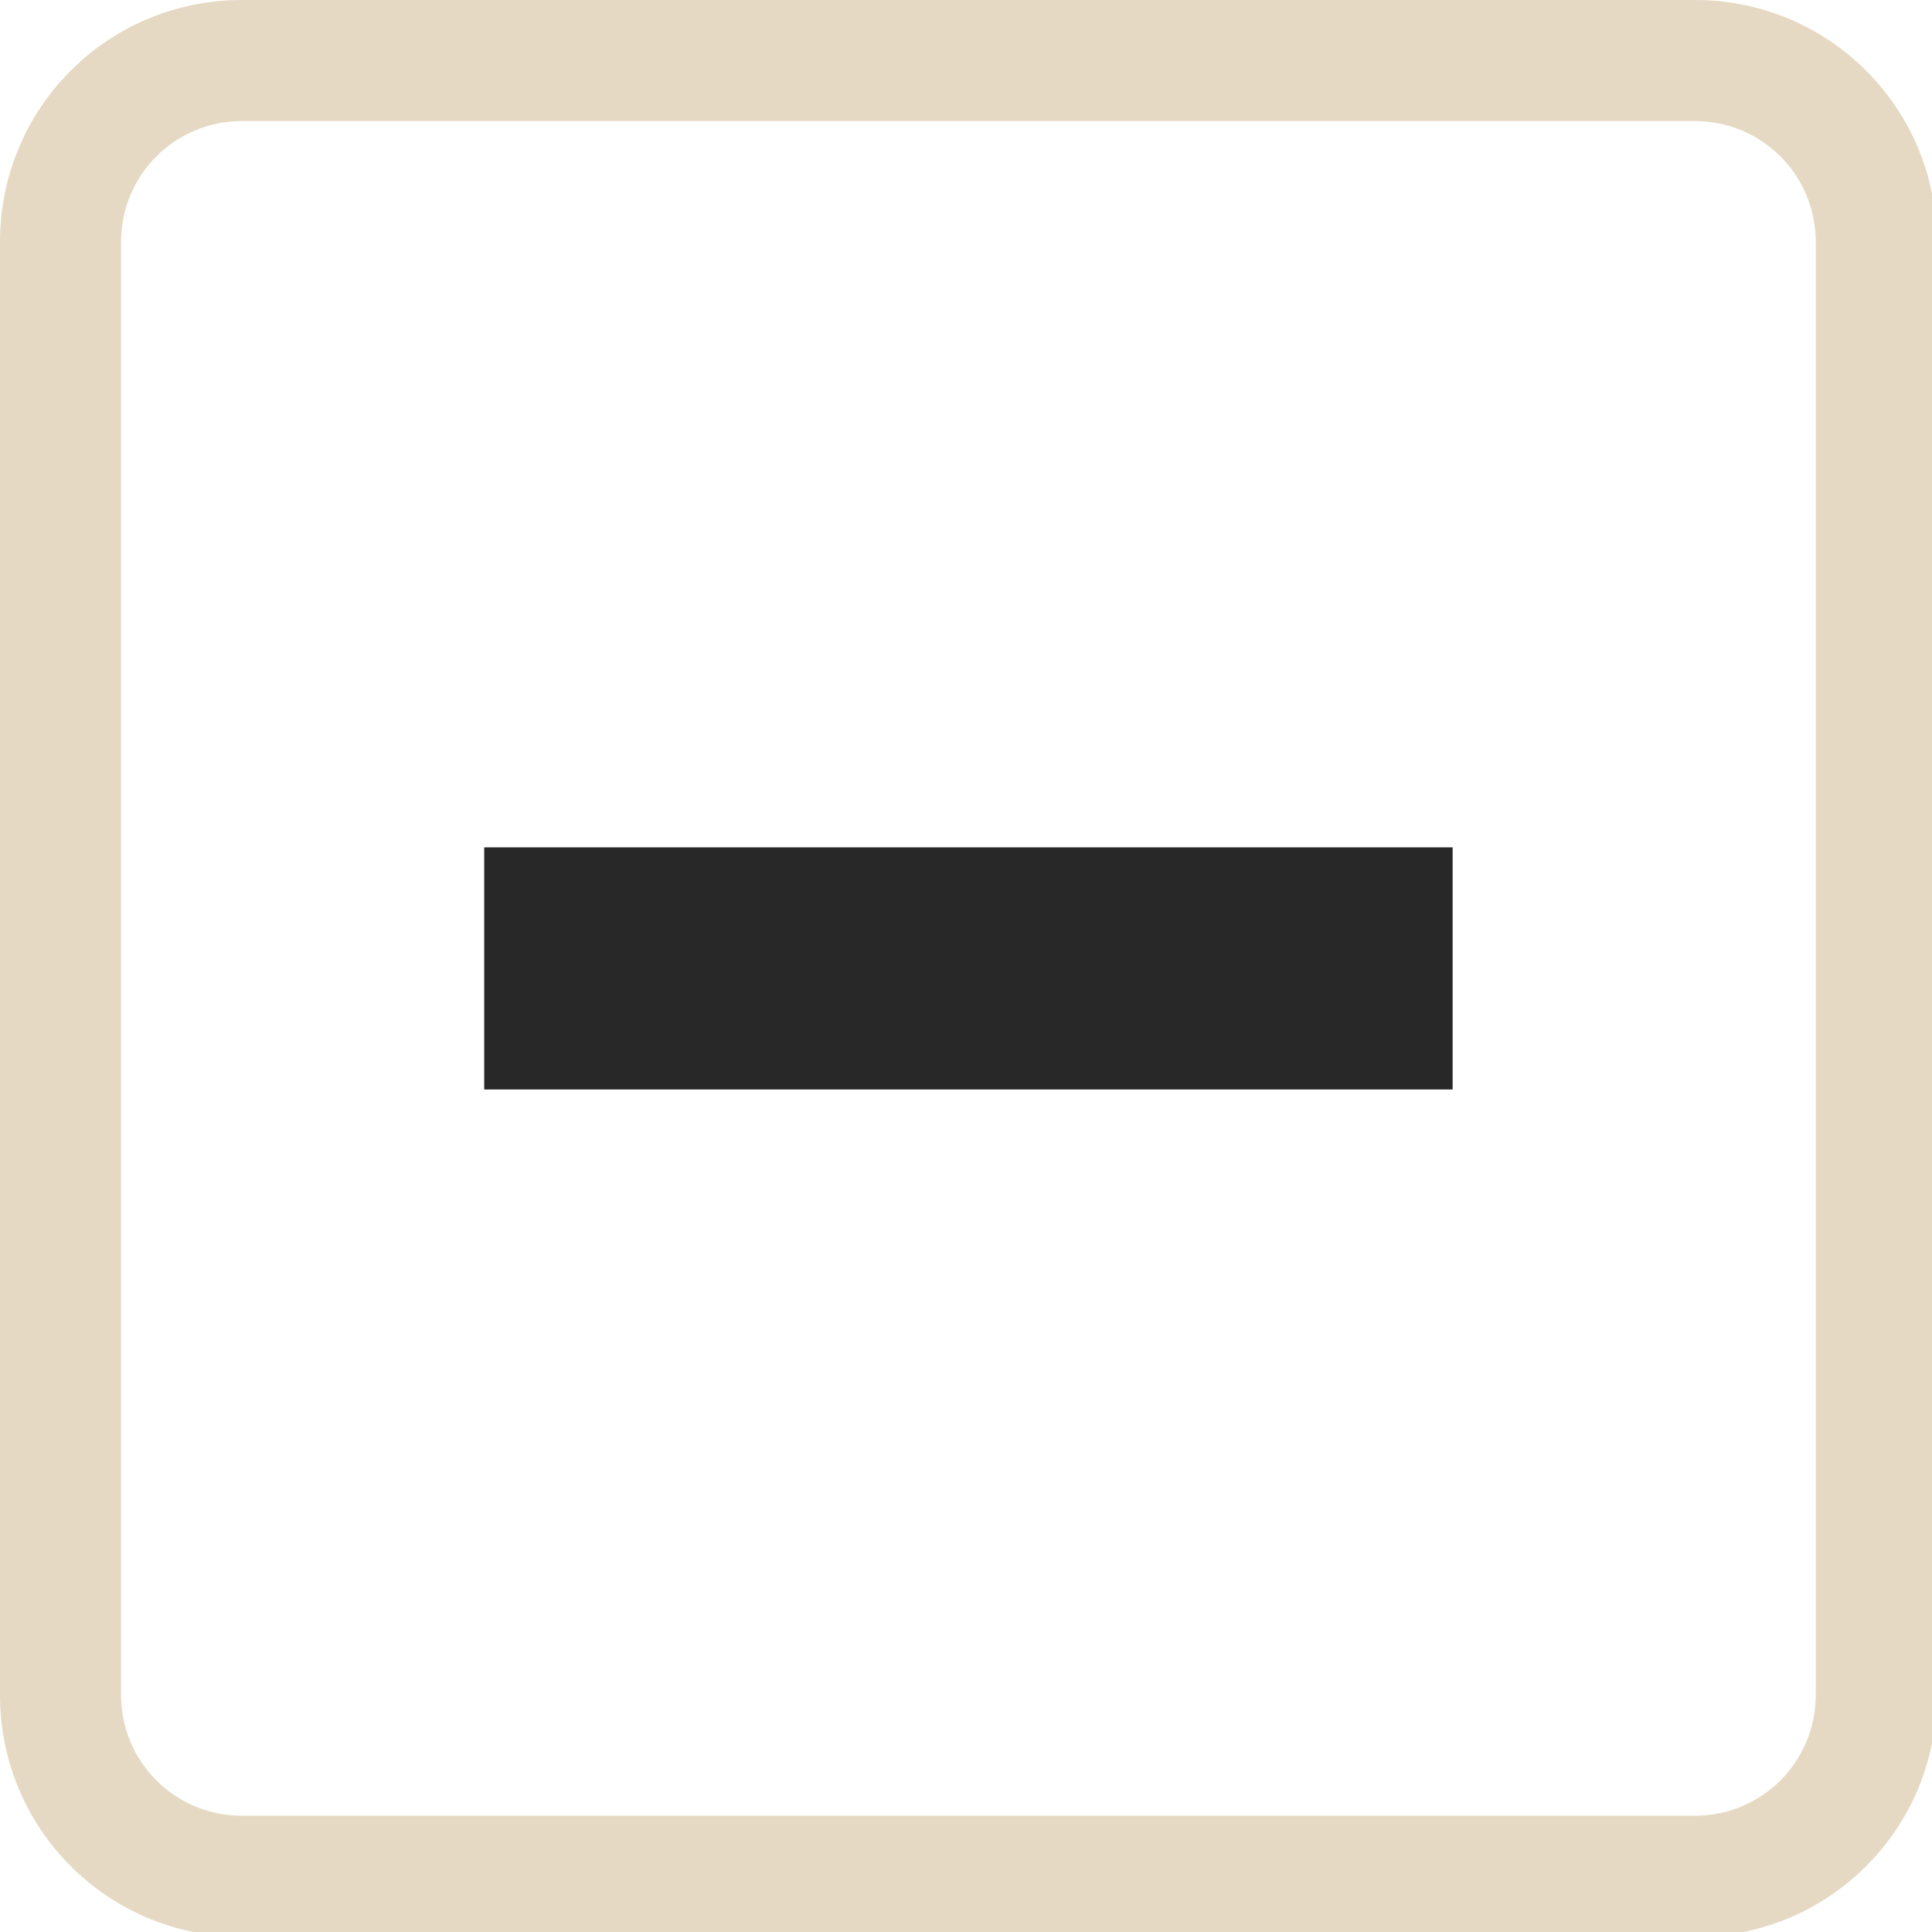
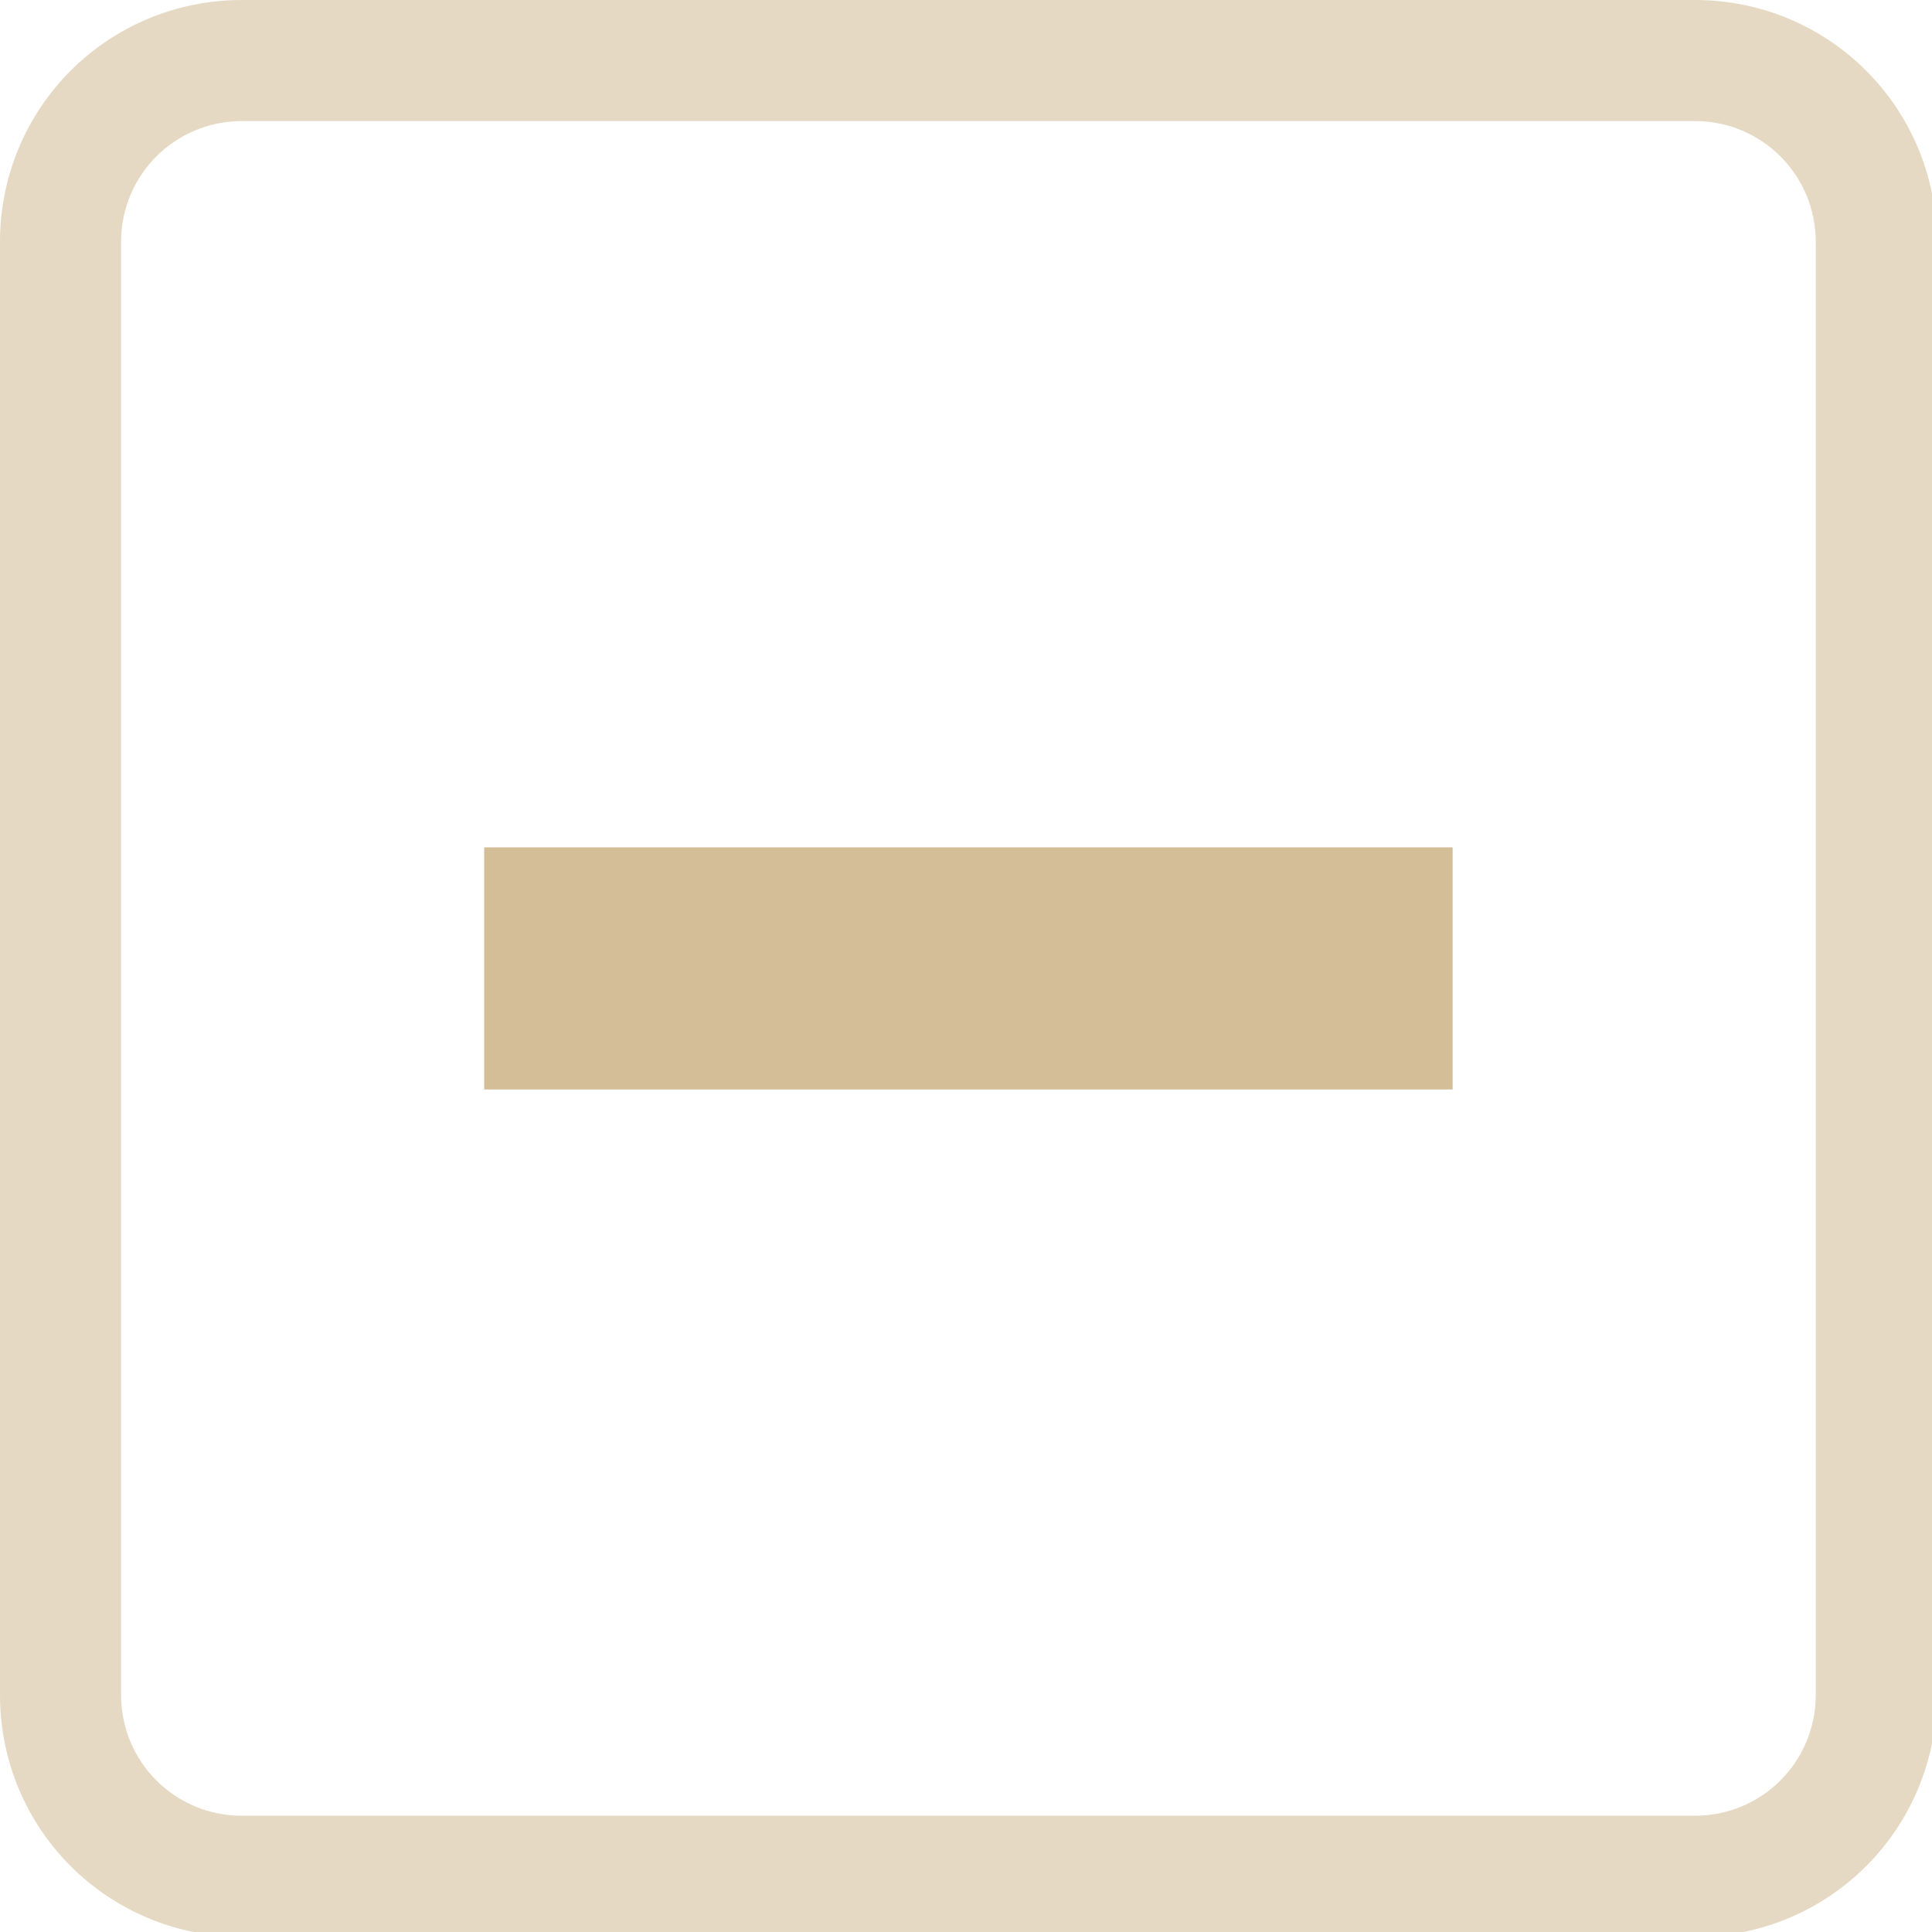
<svg xmlns="http://www.w3.org/2000/svg" width="133pt" height="133pt" viewBox="0 0 133 133" version="1.1">
  <g id="surface1">
    <path style=" stroke:none;fill-rule:nonzero;fill:#d4be98;fill-opacity:0.5;" d="M 16.668 0 C 7.422 0 0 7.422 0 16.668 L 0 116.668 C 0 125.91 7.422 133.332 16.668 133.332 L 116.668 133.332 C 125.91 133.332 133.332 125.91 133.332 116.668 L 133.332 16.668 C 133.332 7.422 125.91 0 116.668 0 Z M 16.668 8.332 L 116.668 8.332 C 121.289 8.332 125 12.043 125 16.668 L 125 116.668 C 125 121.289 121.289 125 116.668 125 L 16.668 125 C 12.043 125 8.332 121.289 8.332 116.668 L 8.332 16.668 C 8.332 12.043 12.043 8.332 16.668 8.332 Z M 16.668 8.332 " />
    <path style=" stroke:none;fill-rule:nonzero;fill:#d4be98;fill-opacity:0.15;" d="M 16.668 0 C 7.422 0 0 7.422 0 16.668 L 0 116.668 C 0 125.91 7.422 133.332 16.668 133.332 L 116.668 133.332 C 125.91 133.332 133.332 125.91 133.332 116.668 L 133.332 16.668 C 133.332 7.422 125.91 0 116.668 0 Z M 16.668 8.332 L 116.668 8.332 C 121.289 8.332 125 12.043 125 16.668 L 125 116.668 C 125 121.289 121.289 125 116.668 125 L 16.668 125 C 12.043 125 8.332 121.289 8.332 116.668 L 8.332 16.668 C 8.332 12.043 12.043 8.332 16.668 8.332 Z M 16.668 8.332 " />
-     <path style=" stroke:none;fill-rule:nonzero;fill:#282828;fill-opacity:1;" d="M 33.332 58.332 L 100 58.332 L 100 75 L 33.332 75 Z M 33.332 58.332 " />
+     <path style=" stroke:none;fill-rule:nonzero;fill:#d4be98;fill-opacity:1;" d="M 33.332 58.332 L 100 58.332 L 100 75 L 33.332 75 Z M 33.332 58.332 " />
  </g>
</svg>
